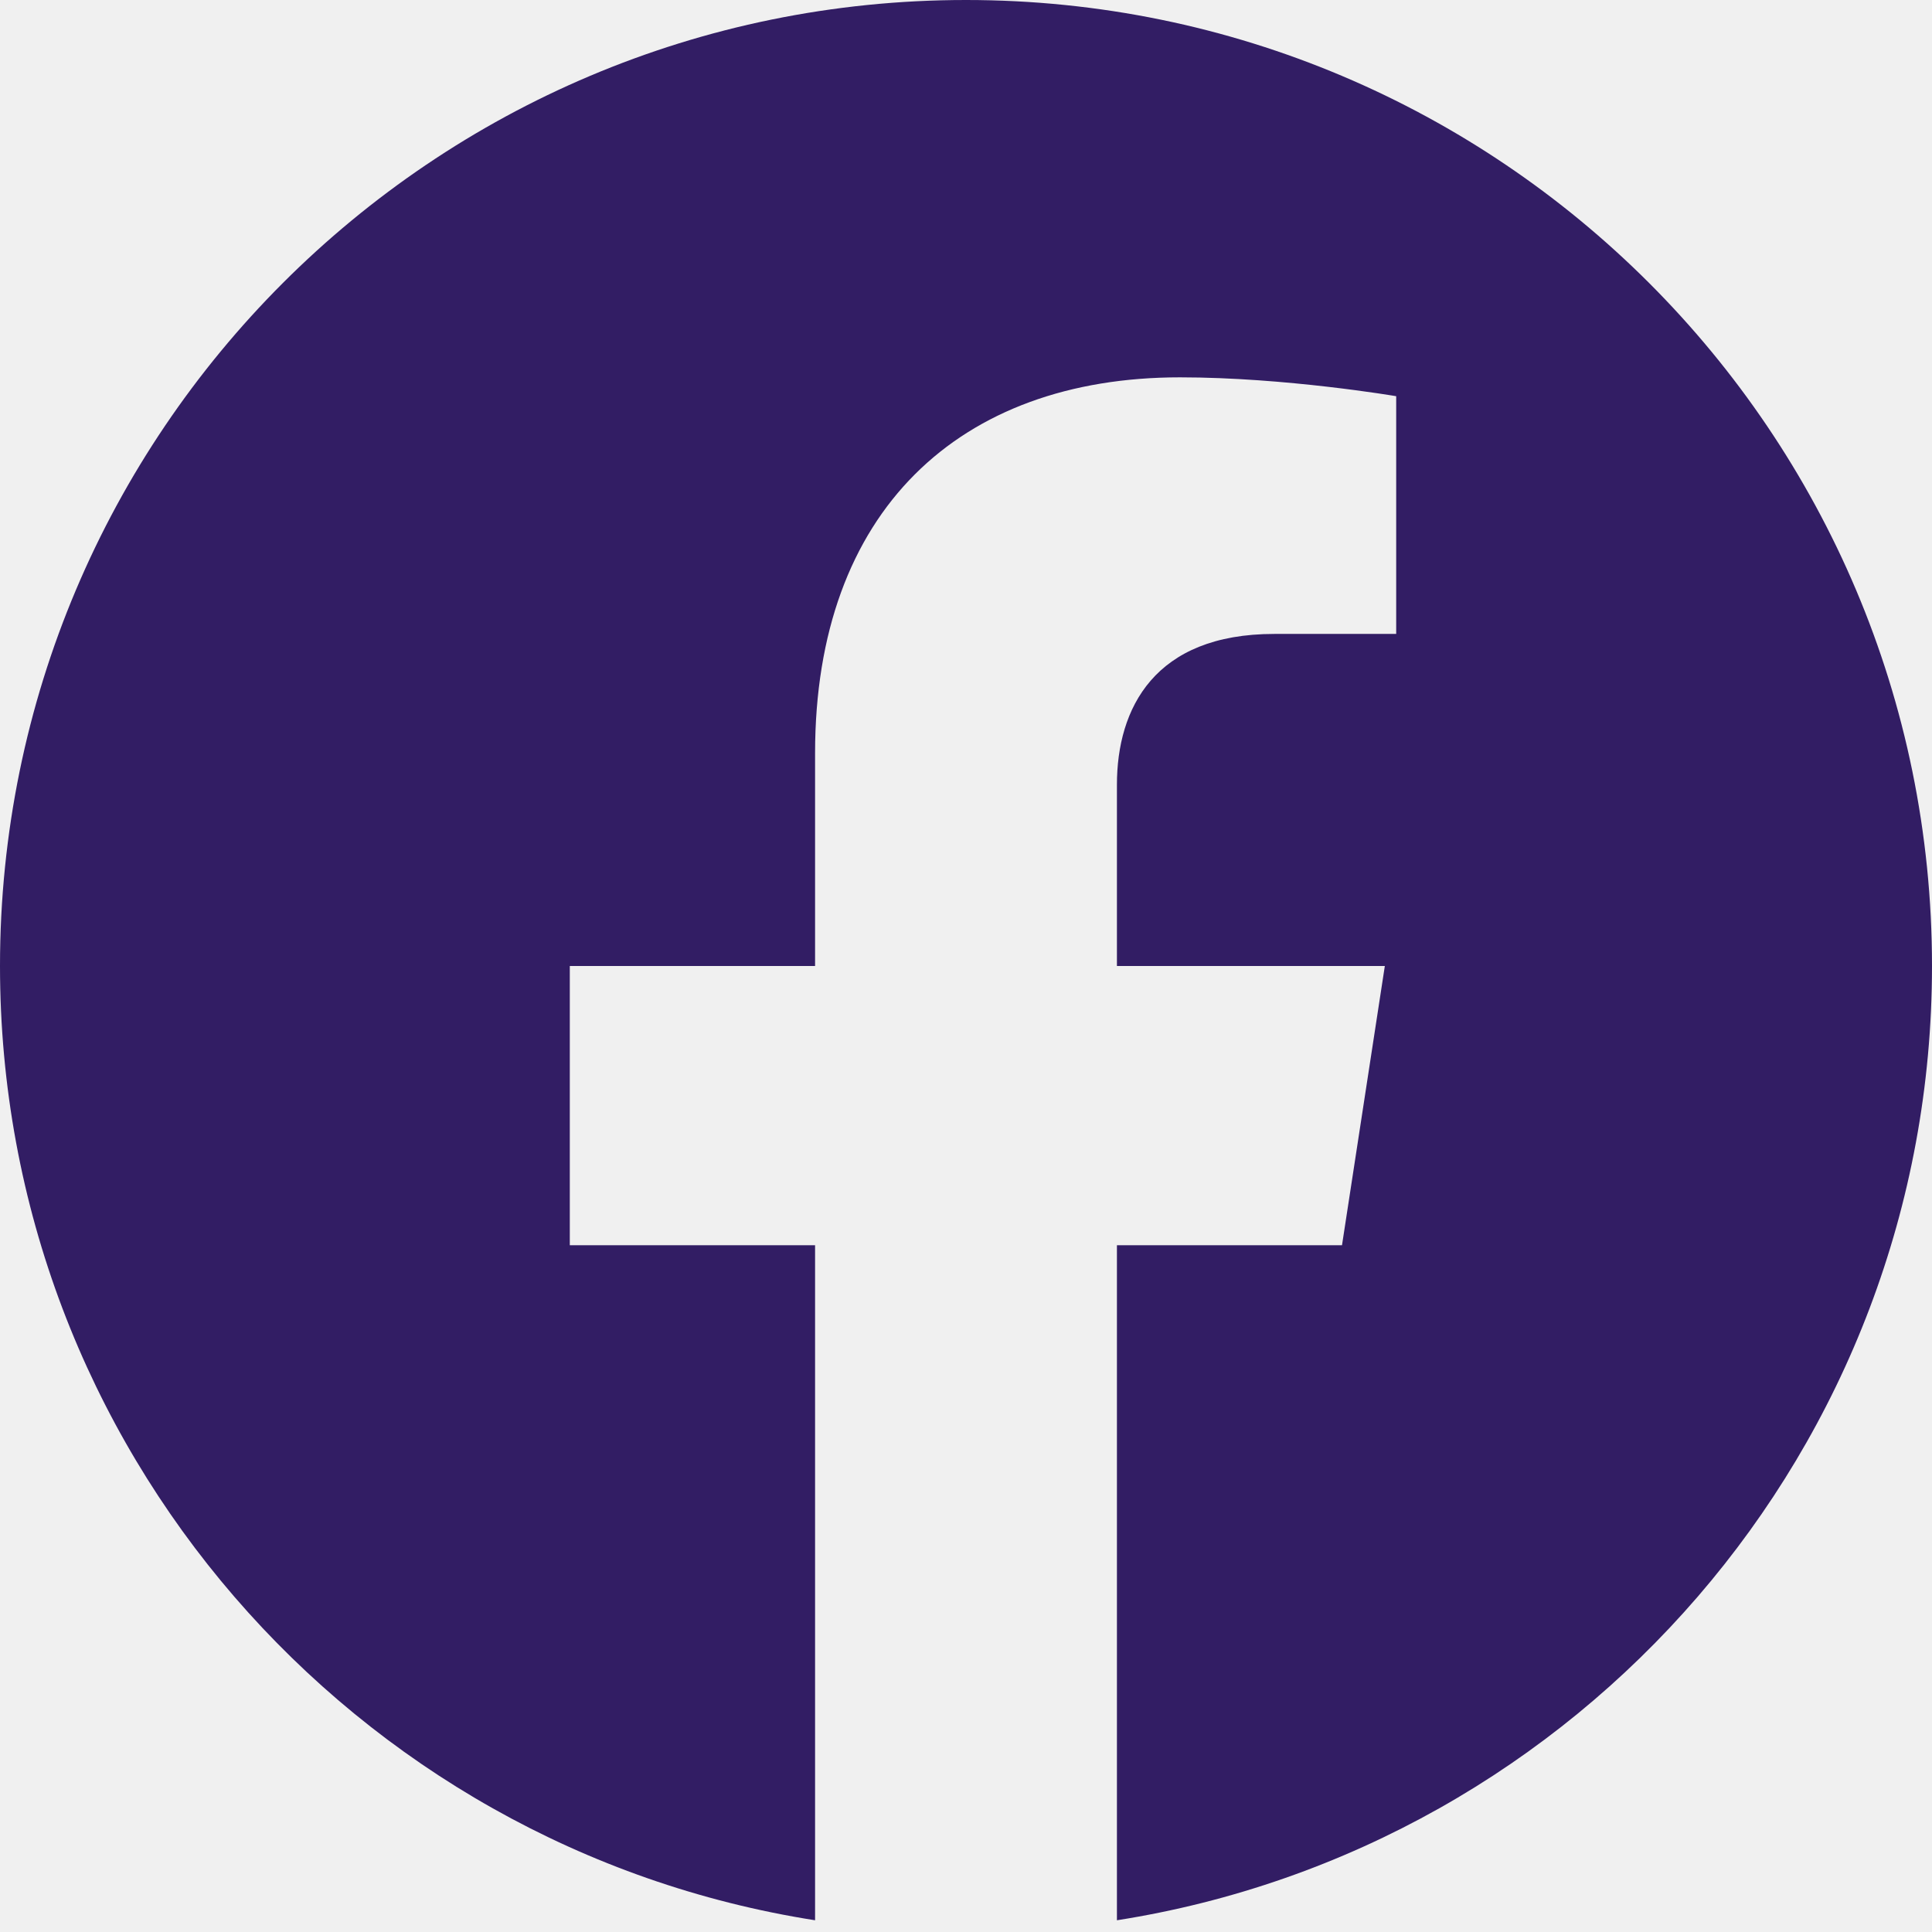
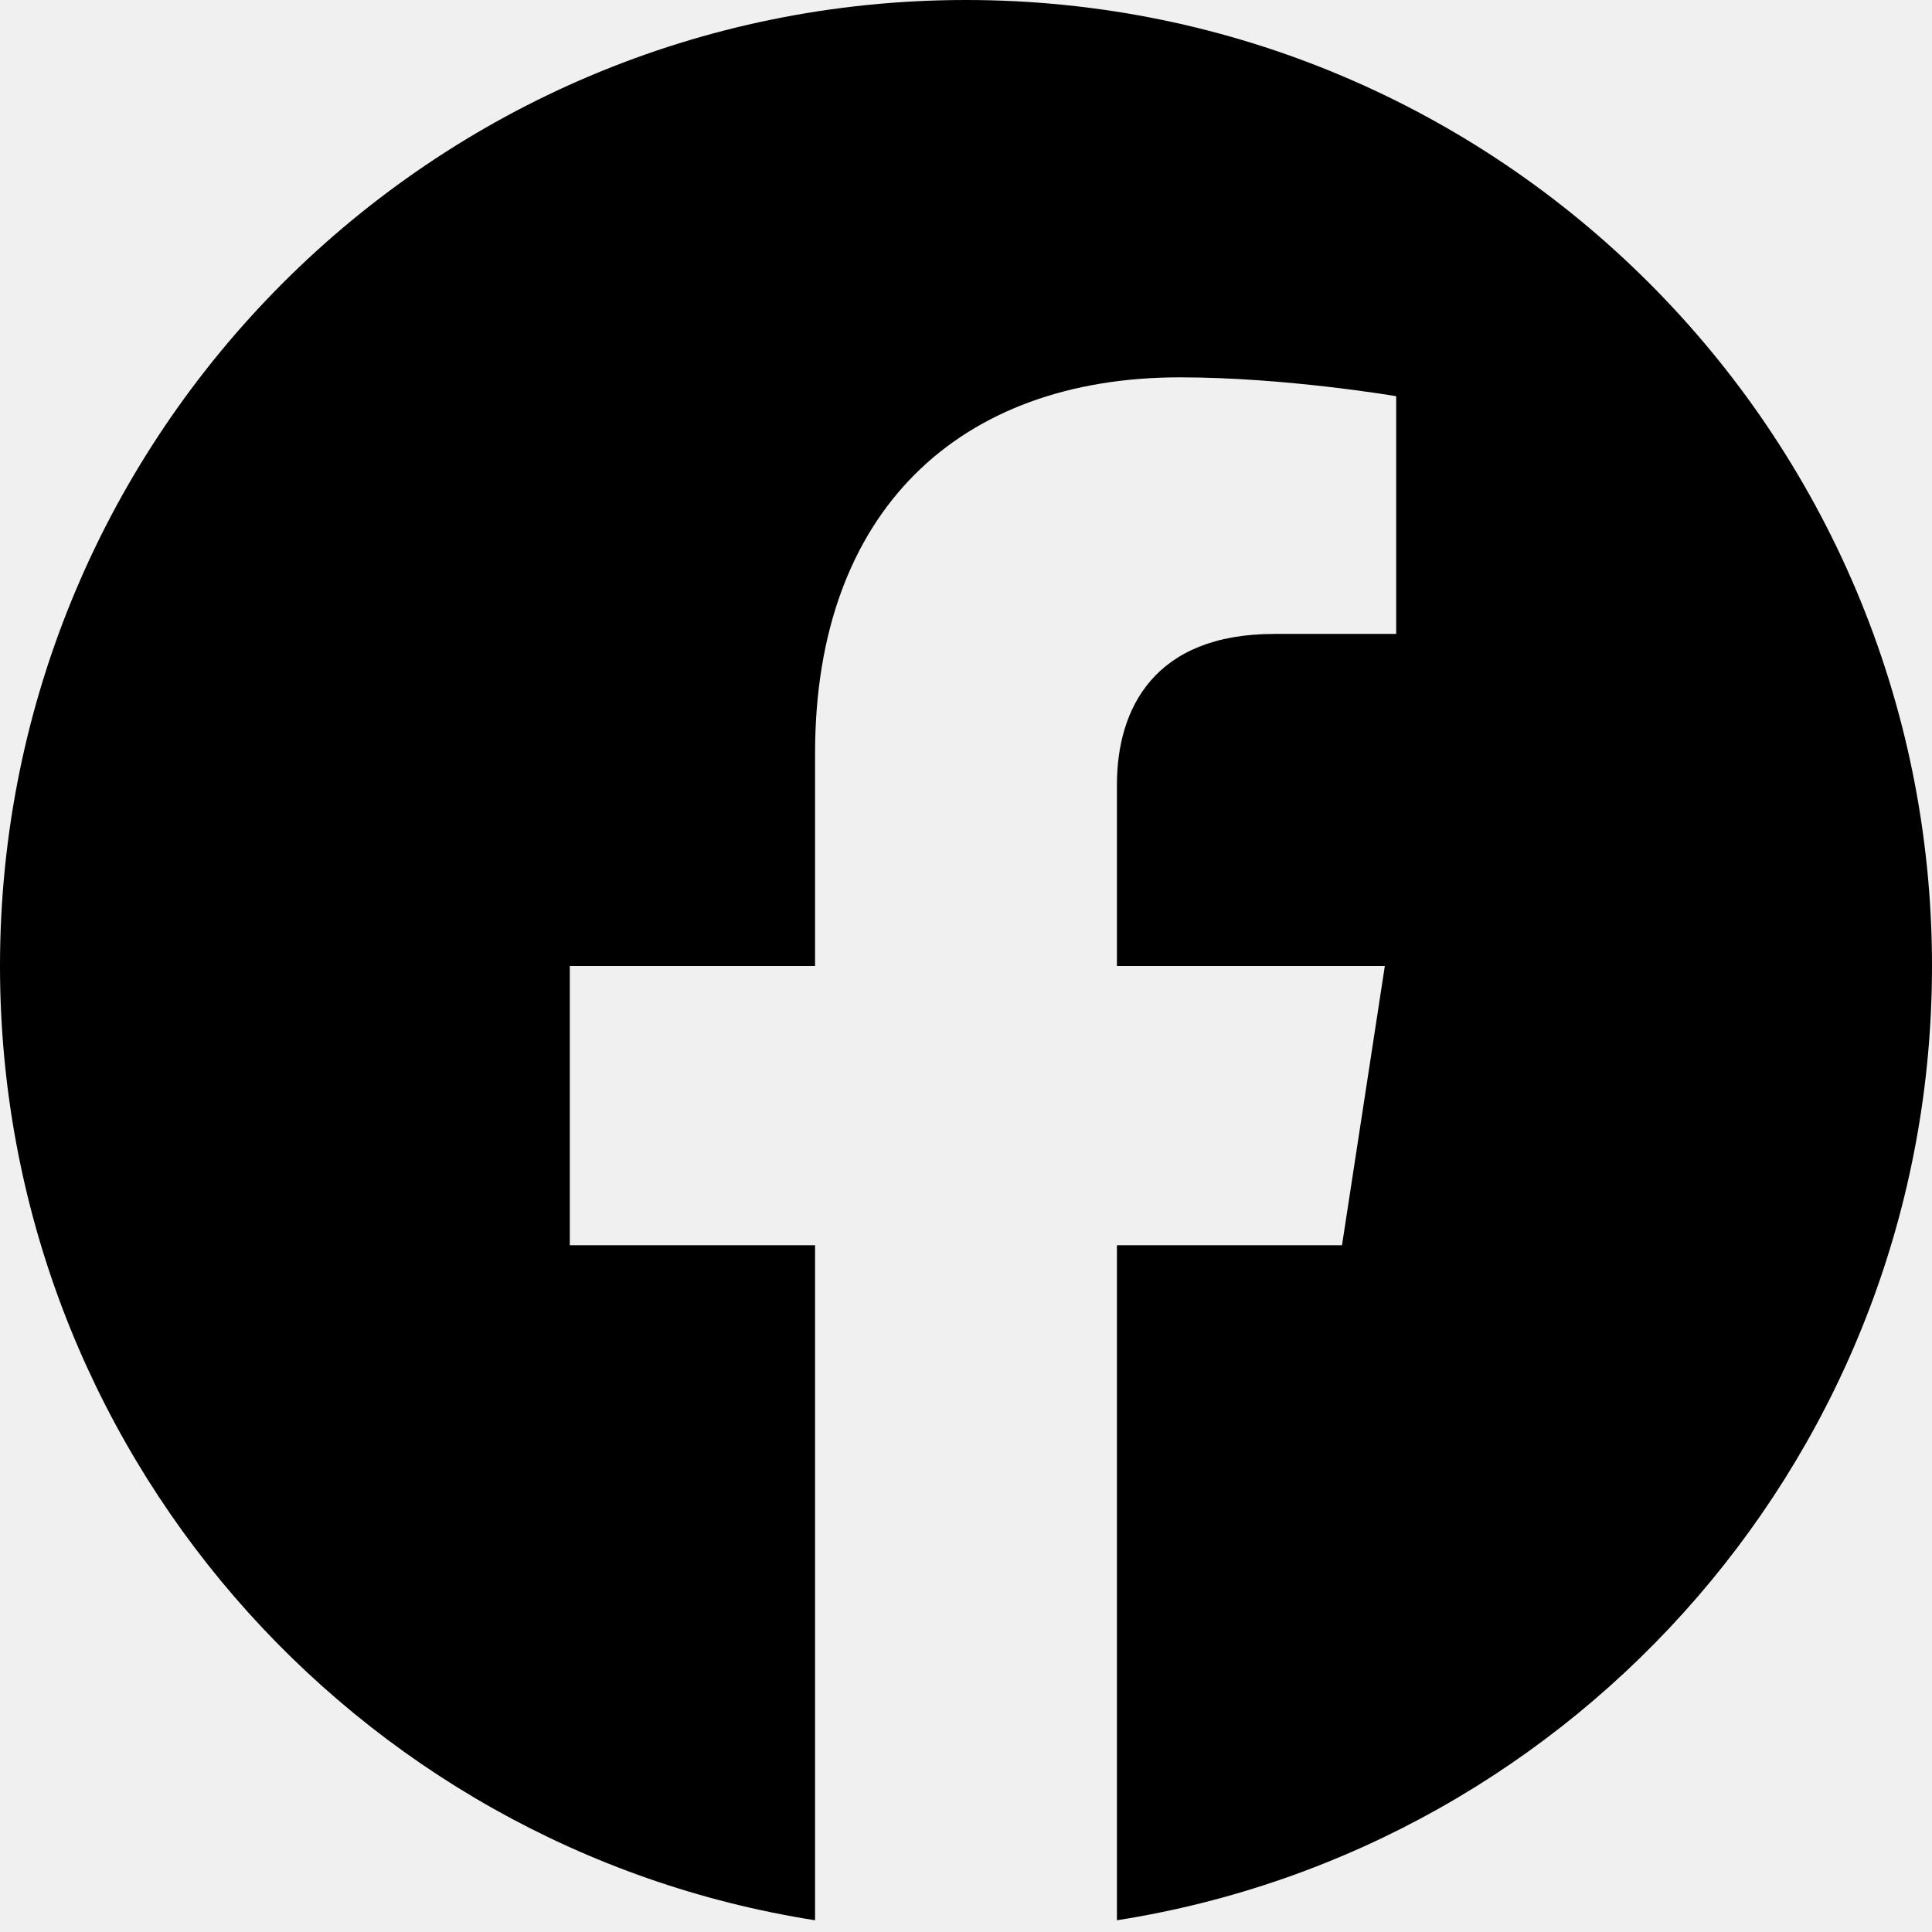
<svg xmlns="http://www.w3.org/2000/svg" width="42" height="42" viewBox="0 0 42 42" fill="none">
  <g clip-path="url(#clip0_55_293)">
-     <path d="M42 21C42 9.402 32.598 -0 21 -0C9.402 -0 0 9.402 0 21C0 31.481 7.679 40.169 17.719 41.745V27.07H12.387V21H17.719V16.373C17.719 11.11 20.854 8.203 25.651 8.203C27.948 8.203 30.352 8.613 30.352 8.613V13.781H27.703C25.095 13.781 24.281 15.4 24.281 17.06V21H30.105L29.174 27.07H24.281V41.745C34.321 40.169 42 31.481 42 21Z" fill="#321D64" />
+     <path d="M42 21C42 9.402 32.598 -0 21 -0C9.402 -0 0 9.402 0 21C0 31.481 7.679 40.169 17.719 41.745V27.07H12.387V21H17.719V16.373C17.719 11.11 20.854 8.203 25.651 8.203C27.948 8.203 30.352 8.613 30.352 8.613V13.781H27.703C25.095 13.781 24.281 15.4 24.281 17.06V21H30.105L29.174 27.07H24.281V41.745C34.321 40.169 42 31.481 42 21Z" fill="currentColor" />
  </g>
  <defs>
    <clipPath id="clip0_55_293">
      <rect width="42" height="42" fill="white" />
    </clipPath>
  </defs>
</svg>
